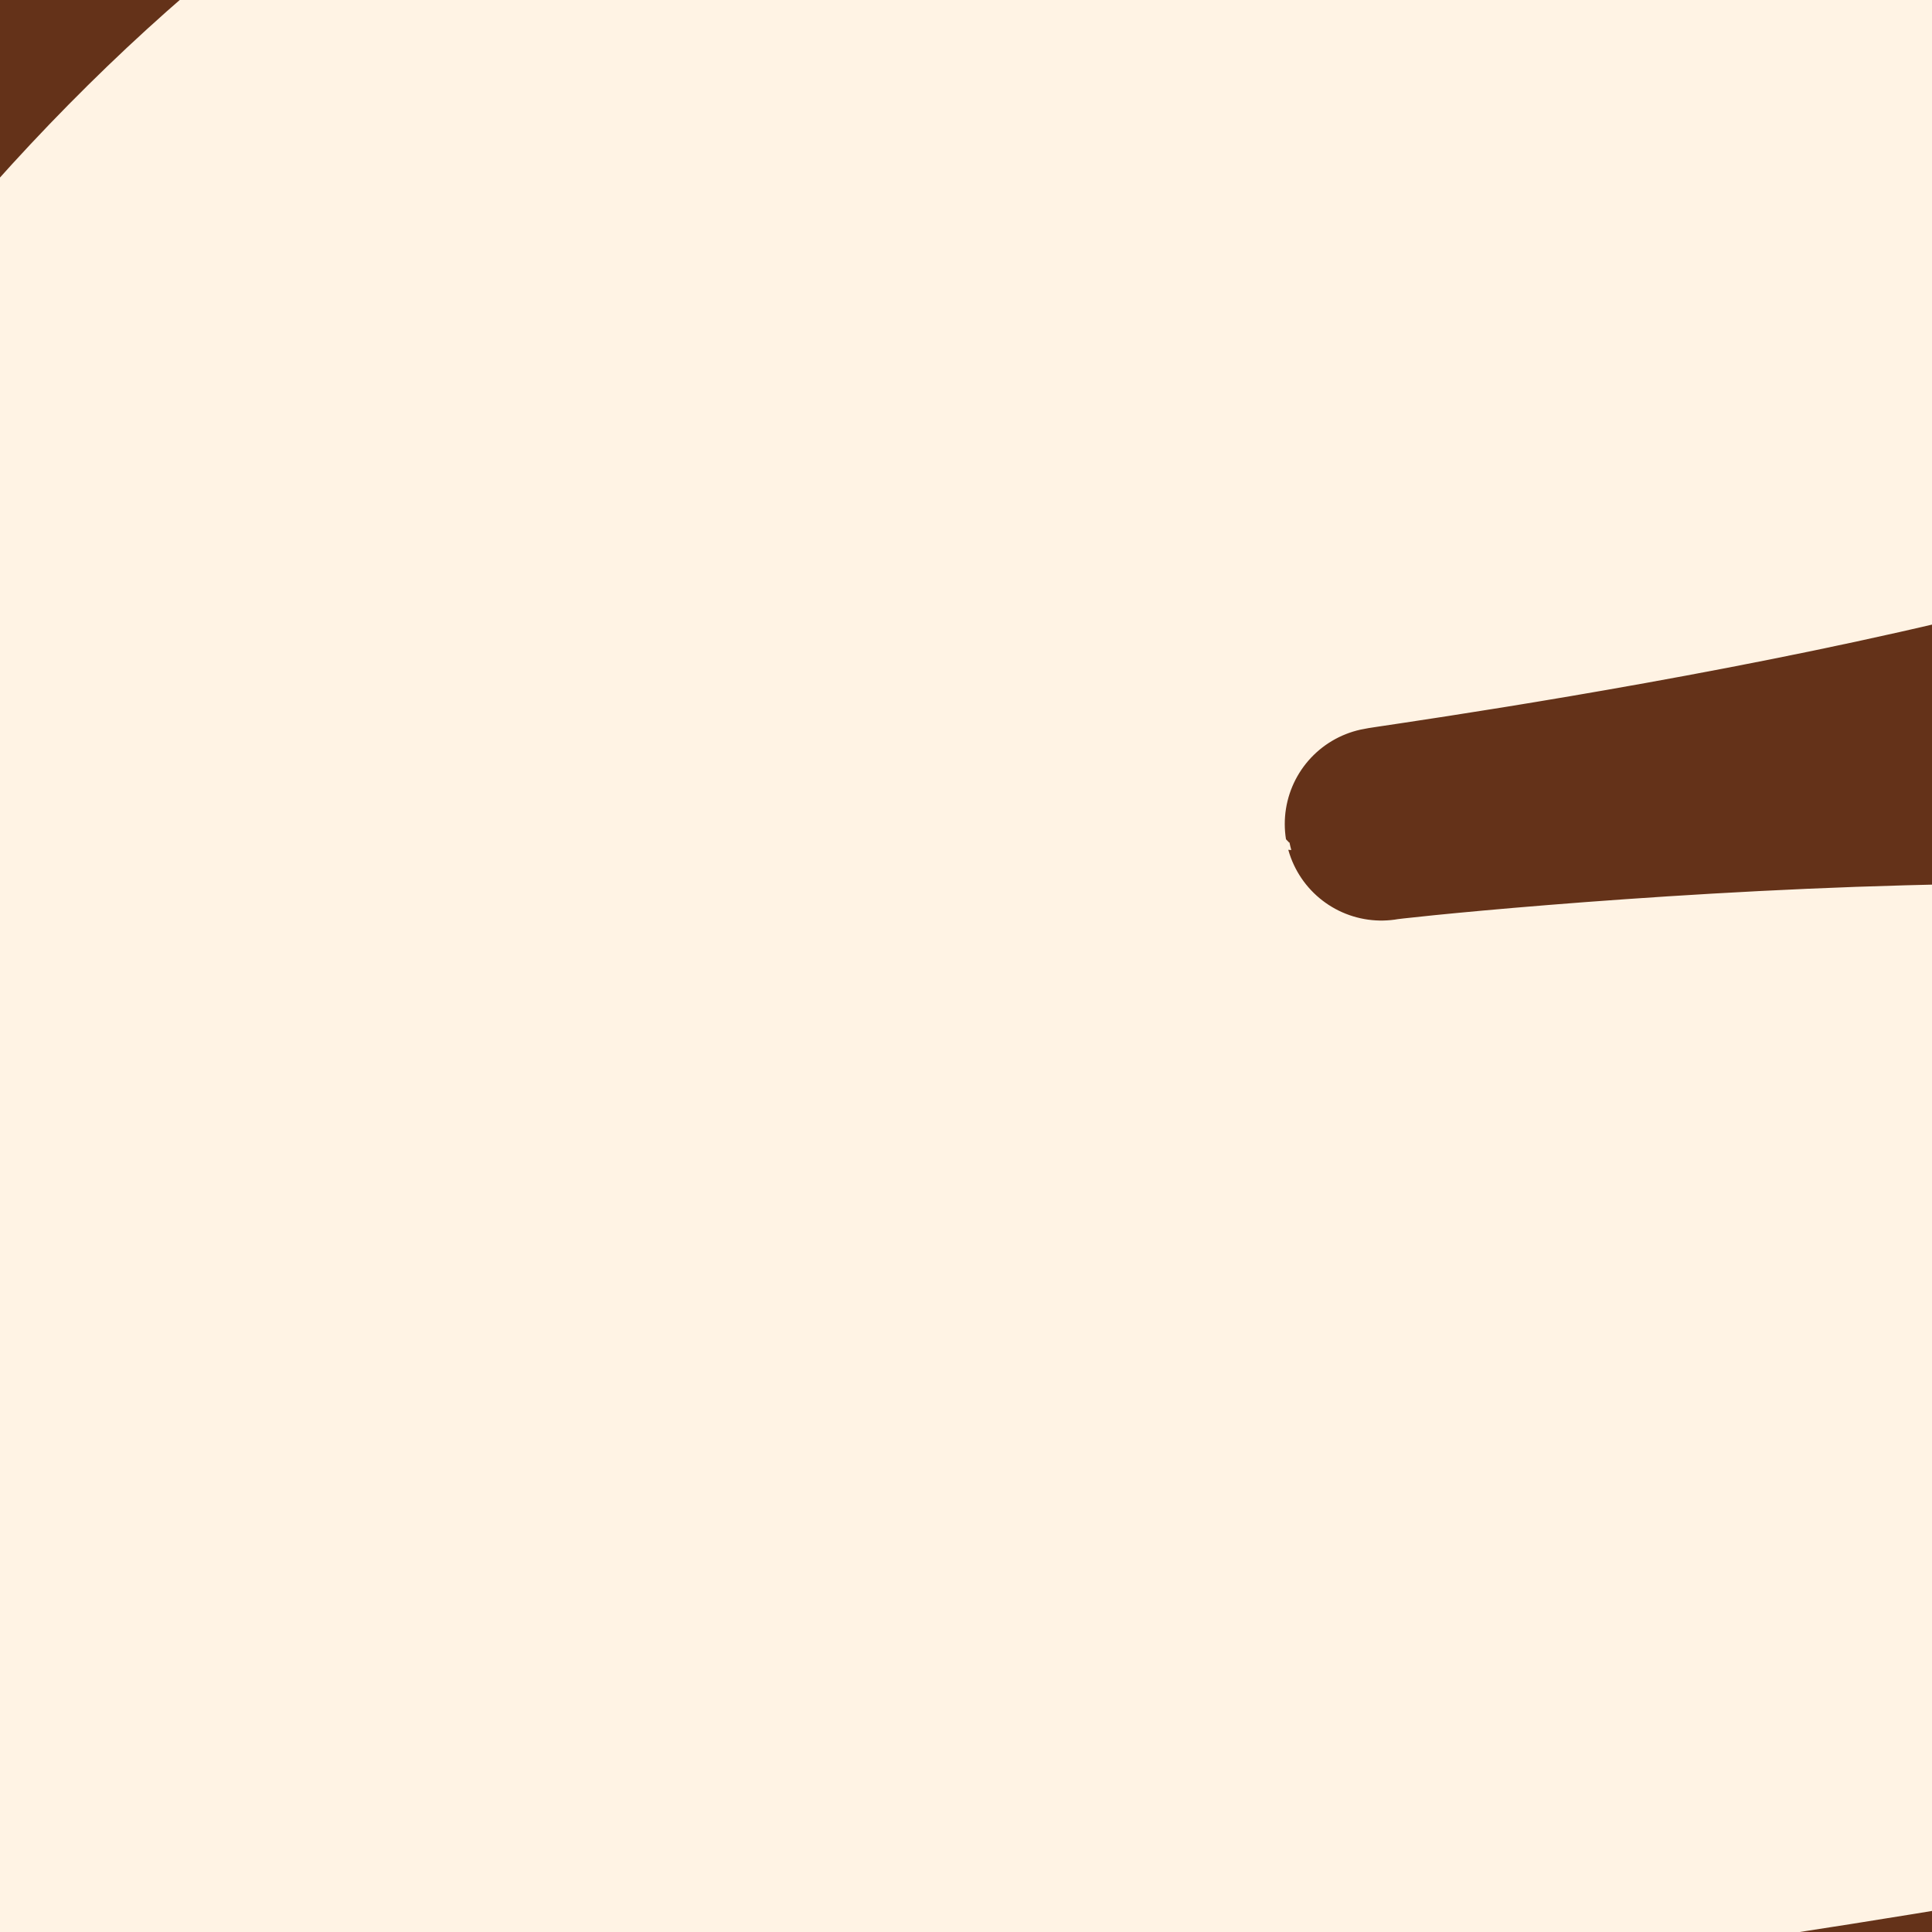
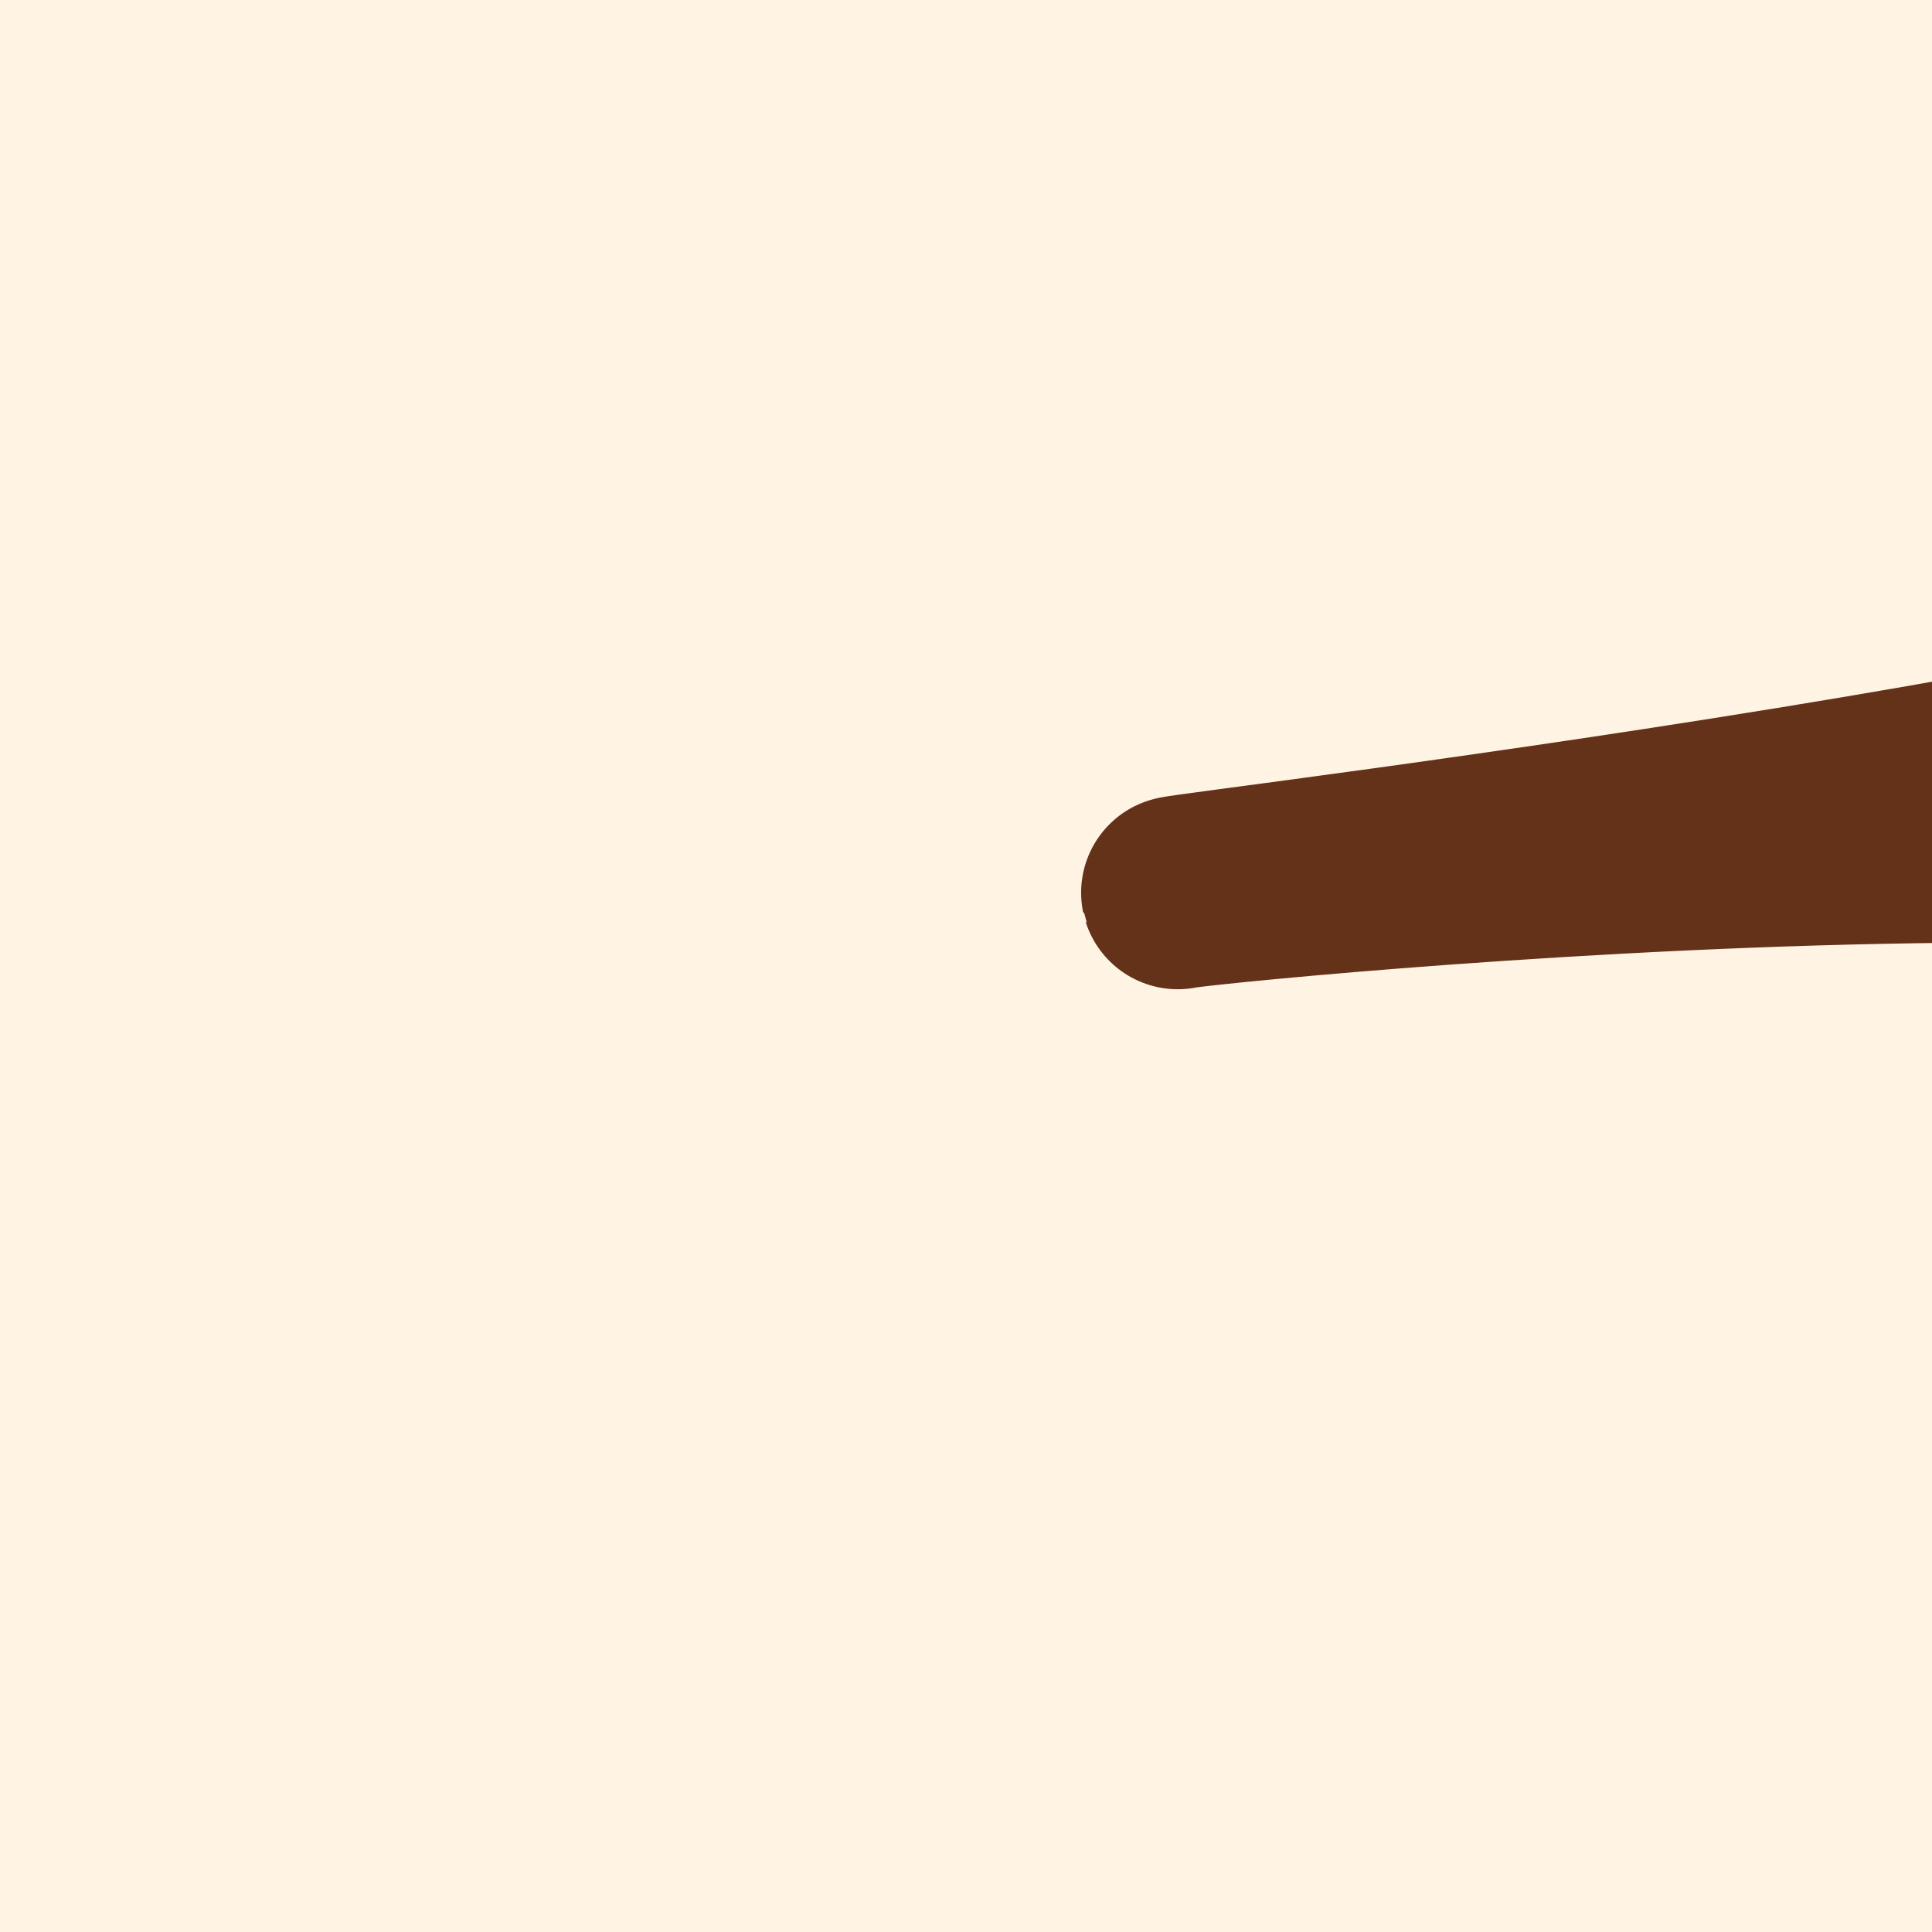
<svg xmlns="http://www.w3.org/2000/svg" viewBox="0 0 500 500">
-   <g id="face" transform="matrix(1, 0, 0, 1, -2258.195, -142.5915)">
+   <defs />
+   <g id="shadow" transform="matrix(1, 0, 0, 1, 1221.136, 229.9043)" style="">
+     <g id="shell" style="" transform="matrix(1, 0, 0, 0.894872, -3512.829, -648.3562)">
+       <path class="cls-1" d="M3896.16,539.9c-32.83,61.12-85.61,466.67-36.63,699.75,49.2,233.78,184.16,426.93,371.12,364.76,117.67-38.39,228.07-157.88,302.8-269.63,74.46-112.72,113.24-217.69,81.74-249.5-34.72-34.8-129.59,22.65-214.64,92.4-85.24,69.18-160.67,150.65-160.68,150.6.16.68,88.84-158.73,161.12-343.78,71.66-187.18,126.93-400,46.1-555.4-46.15-88.88-160.53-110.07-274.66-83.24C4058.19,372.3,3944.19,446.74,3896.16,539.9Z" transform="translate(-362.6 -224.86)" style="fill: rgb(100, 50, 25); fill-rule: evenodd; stroke: rgb(100, 50, 25); stroke-miterlimit: 10; stroke-width: 50px;" />
+       <path class="cls-1" d="M3350.2,479.47c-38.89,58.72-130.93,387.69-105.13,647.24C3271,1386,3404.3,1737.62,3639.59,1703.77c119.26-16.77,221.86-115.93,288.84-218.34,66.81-103,98-209.24,70.63-253.71-61.08-99-391.34,174.52-390.54,175.6.17.88,107.88-166,201.29-361.85,92.85-197.31,171.39-423.63,100.4-574.89C3817.41,271.81,3464.12,301.66,3350.2,479.47Z" transform="translate(-362.6 -224.86)" style="fill: rgb(100, 50, 25); fill-rule: evenodd; stroke: rgb(100, 50, 25); stroke-miterlimit: 10; stroke-width: 50px;" />
+       <path class="cls-1" d="M1312.14,379.92C1171.2,376,1013.82,484.84,974.76,631c-43,160.76,19.94,284.6,92.17,373.1,72.47,87.68,154.25,140,154.51,139,.12-.34-150.89-97.14-179.84-94-33.92,4.58-166.68,66.48-154.83,115.69,16.44,72.85,59.58,164.7,129.5,250,70,84.76,166.87,163,293.78,196,230.08,60.74,394.82-48.93,401.55-322.63,7.31-294.69-183.84-410.53-243.88-454.87-63.92-48-110.74-76.09-110.72-76.12.16-.42,176.59,94.05,216.35,84,30.84-7.63,100.05-113.1,94.68-154.14C1653.92,577.33,1474.52,383.91,1312.14,379.92Z" transform="translate(-362.6 -224.86)" style="fill: rgb(100, 50, 25); fill-rule: evenodd; stroke: rgb(100, 50, 25); stroke-miterlimit: 10; stroke-width: 50px;" />
+       <path class="cls-1" d="M1641.62,464.47c-40.23,47.23-35.68,315.65-19.9,530.15,16.2,213.3,105.3,606.34,139.13,636.66,34.26,30,240.25,104.28,268.39,60.4,18.24-27.77,29.75-439.86,29.84-440,0,0,13.07,411.64,30.51,446.64,26.58,54.66,234.76,13.3,261.68-3.31,26.49-14.85,97.75-281.36,123.14-535,25-253.15,50.47-625.94,15-676.93-35.27-51.09-380.66-91.44-406.9-28.38-16,38.51-33,391.43-32.9,391.25,0,0-8.22-354.51-23.37-400.13C2011.6,401.74,1681.58,418.15,1641.62,464.47Z" transform="translate(-362.6 -224.86)" style="fill: rgb(100, 50, 25); fill-rule: evenodd; stroke: rgb(100, 50, 25); stroke-miterlimit: 10; stroke-width: 50px;" />
+       <path class="cls-1" d="M2872,356.21c-137.33,2.29-268.64,129.36-355.82,304.19-87.46,175.14-130.81,398-98.74,599.34,51.95,322.19,269.11,537.56,496.52,513.63,178.43-18.92,299.51-152,370.23-286.69,70.58-135.37,90.8-272.39,64.26-314.15-42.21-64.69-397.25-.87-397.1-2.24-.11,1.4,343.77-66.59,385.81-122.2,31.11-40-25.28-243.54-64-281.93-46.33-45.32-305.51-2.77-305.41-3.08-.08.71,345.19-46.2,387.43-99.18C3386.76,627.06,3127.6,353.21,2872,356.21Z" transform="translate(-362.6 -224.86)" style="fill: rgb(100, 50, 25); fill-rule: evenodd; stroke: rgb(100, 50, 25); stroke-miterlimit: 10; stroke-width: 50px;" />
+     </g>
+     <g transform="matrix(1, 0, 0, 1, 2129.499, 1487.064)">
+       <path class="cls-2" d="M -5063.822 -2727.069 C -5103.032 -2679.679 -5196.122 -2414.009 -5171.352 -2200.159 C -5146.352 -1986.159 -5015.952 -1688.709 -4781.772 -1677.159 C -4545.152 -1665.279 -4366.502 -1934.319 -4419.852 -2023.429 C -4480.612 -2122.679 -4811.952 -1933.799 -4810.942 -1933.029 C -4810.842 -1933.119 -4702.442 -2057.749 -4607.942 -2215.729 C -4513.942 -2373.879 -4433.842 -2565.379 -4503.942 -2703.479 C -4595.262 -2884.189 -4949.102 -2869.189 -5063.822 -2727.069 Z" style="fill-rule: evenodd; stroke: rgb(100, 50, 25); stroke-linecap: round; stroke-linejoin: round; stroke-width: 50px; fill: rgb(100, 50, 25);" />
+       <path class="cls-2" d="M -4146.665 -1834.138 C -4359.305 -1832.768 -4568.305 -2151.728 -4531.375 -2415.868 C -4501.535 -2627.348 -4327.795 -2766.428 -4138.435 -2758.978 C -3841.305 -2747.048 -3734.655 -2439.558 -3777.365 -2382.448 C -3811.365 -2336.888 -4097.745 -2367.078 -4097.795 -2366.688 C -4097.795 -2367.058 -3819.935 -2334.178 -3786.285 -2299.318 C -3761.285 -2273.808 -3806.185 -2136.698 -3836.505 -2110.558 C -3872.995 -2079.388 -4078.315 -2101.558 -4078.345 -2101.308 C -4078.345 -2101.458 -3901.015 -2077.708 -3867.715 -2043.748 C -3843.455 -2018.938 -3949.055 -1835.428 -4146.665 -1834.138 Z" style="fill-rule: evenodd; stroke: rgb(100, 50, 25); stroke-linecap: round; stroke-linejoin: round; stroke-width: 50px; fill: rgb(100, 50, 25);" />
+       <path class="cls-2" d="M -3534.804 -2710.596 C -3752.724 -2720.776 -3948.354 -2376.856 -3897.064 -2115.146 C -3856.284 -1905.576 -3685.144 -1776.006 -3499.964 -1786.756 C -3182.504 -1804.756 -3134.874 -2174.616 -3152.724 -2244.756 C -3167.584 -2303.066 -3546.463 -2274.12 -3546.383 -2273.65 C -3546.383 -2273.65 -3457.898 -2202.647 -3465.799 -2165.055 C -3477.061 -2111.475 -3558.694 -2073.529 -3557.624 -2088.491 C -3549.174 -2209.351 -3579.279 -2369.23 -3593.359 -2474.66 C -3598.629 -2514.27 -3533.957 -2290.186 -3506.377 -2284.696 C -3478.727 -2279.566 -3184.264 -2272.086 -3163.464 -2305.696 C -3145.264 -2334.946 -3260.134 -2697.606 -3534.804 -2710.596 Z" style="fill-rule: evenodd; stroke: rgb(100, 50, 25); stroke-linecap: round; stroke-linejoin: round; stroke-width: 50px; fill: rgb(100, 50, 25);" />
+       <path class="cls-2" d="M -1422.01 -1853.55 C -1403.084 -1873.711 -1391.092 -1973.565 -1389.073 -2059.78 C -1387.659 -2120.204 -1251.176 -2183.363 -1255.973 -2249.209 C -1267.615 -2409.007 -1332.153 -2660.369 -1360.563 -2675.759 C -1388.823 -2691.339 -1560.893 -2714.859 -1584.383 -2682.659 C -1599.783 -2661.659 -1607.803 -2338.939 -1607.773 -2338.939 C -1607.743 -2338.939 -1620.023 -2658.939 -1634.643 -2680.259 C -1656.993 -2713.079 -1829.963 -2664.839 -1851.823 -2652.389 C -1873.823 -2640.119 -1928.963 -2460.269 -1944.993 -2293.589 L -1706.472 -2046.67 C -1706.452 -2046.67 -1700.862 -1856.67 -1688.972 -1826.83 C -1677.462 -1798.33 -1454.25 -1819.61 -1422.01 -1853.55 Z" style="fill-rule: evenodd; stroke: rgb(100, 50, 25); stroke-linecap: round; stroke-linejoin: round; stroke-width: 50px; fill: rgb(100, 50, 25);" />
+       <path class="cls-2" d="M -2174.258 -2734.113 C -2392.178 -2744.293 -2587.808 -2400.373 -2536.518 -2138.663 C -2495.738 -1929.093 -2324.598 -1799.523 -2139.418 -1810.273 C -1821.958 -1828.273 -1774.328 -2198.133 -1792.178 -2268.273 C -1807.038 -2326.583 -2118.118 -2286.543 -2118.038 -2286.073 C -2118.038 -2286.073 -2158.218 -2089.013 -2156.398 -2114.473 C -2147.948 -2235.333 -2148.468 -2340.973 -2162.548 -2446.403 C -2167.818 -2486.013 -2140.128 -2313.703 -2112.548 -2308.213 C -2084.898 -2303.083 -1823.718 -2295.603 -1802.918 -2329.213 C -1784.718 -2358.463 -1899.588 -2721.123 -2174.258 -2734.113 Z" style="fill-rule: evenodd; stroke: rgb(100, 50, 25); stroke-linecap: round; stroke-linejoin: round; stroke-width: 50px; fill: rgb(100, 50, 25);" />
+       <path class="cls-2" d="M -2494.099 -1855.874 L -2536.309 -2432.224 C -2546.459 -2714.484 -3021.309 -2719.544 -3095.309 -2661.224 C -3169.889 -2604.224 -3251.949 -1909.574 -3216.809 -1876.224 C -3181.269 -1842.674 -2944.949 -1796.714 -2908.219 -1830.734 C -2871.409 -1865.044 -2899.869 -2107.054 -2899.929 -2107.054 C -2899.819 -2107.054 -2833.179 -1843.054 -2786.689 -1812.544 C -2752.469 -1790.434 -2521.509 -1816.374 -2494.099 -1855.874 Z M -2851.159 -2394.424 C -2859.099 -2335.044 -2886.159 -2299.894 -2886.159 -2299.894 C -2878.892 -2363.707 -2871.599 -2427.517 -2864.279 -2491.324 C -2864.279 -2491.324 -2843.139 -2454.354 -2851.159 -2394.424 Z" style="fill-rule: evenodd; stroke: rgb(100, 50, 25); stroke-linecap: round; stroke-linejoin: round; stroke-width: 50px; fill: rgb(100, 50, 25);" />
+     </g>
+   </g>
+   <g id="face" transform="matrix(1, 0, 0, 1, -2293.858, -454.6449)" style="">
    <g transform="matrix(1, 0, 0, 1, 5641.381, 1963.51)">
      <path class="cls-2" d="M -5063.822 -2727.069 C -5103.032 -2679.679 -5196.122 -2414.009 -5171.352 -2200.159 C -5146.352 -1986.159 -5015.952 -1688.709 -4781.772 -1677.159 C -4545.152 -1665.279 -4366.502 -1934.319 -4419.852 -2023.429 C -4480.612 -2122.679 -4811.952 -1933.799 -4810.942 -1933.029 C -4810.842 -1933.119 -4702.442 -2057.749 -4607.942 -2215.729 C -4513.942 -2373.879 -4433.842 -2565.379 -4503.942 -2703.479 C -4595.262 -2884.189 -4949.102 -2869.189 -5063.822 -2727.069 Z" style="fill: rgb(255, 243, 228); fill-rule: evenodd; stroke: rgb(100, 50, 25); stroke-linecap: round; stroke-linejoin: round; stroke-width: 50px;" />
      <path class="cls-2" d="M -4146.665 -1834.138 C -4359.305 -1832.768 -4568.305 -2151.728 -4531.375 -2415.868 C -4501.535 -2627.348 -4327.795 -2766.428 -4138.435 -2758.978 C -3841.305 -2747.048 -3734.655 -2439.558 -3777.365 -2382.448 C -3811.365 -2336.888 -4097.745 -2367.078 -4097.795 -2366.688 C -4097.795 -2367.058 -3819.935 -2334.178 -3786.285 -2299.318 C -3761.285 -2273.808 -3806.185 -2136.698 -3836.505 -2110.558 C -3872.995 -2079.388 -4078.315 -2101.558 -4078.345 -2101.308 C -4078.345 -2101.458 -3901.015 -2077.708 -3867.715 -2043.748 C -3843.455 -2018.938 -3949.055 -1835.428 -4146.665 -1834.138 Z" style="fill: rgb(255, 243, 228); fill-rule: evenodd; stroke: rgb(100, 50, 25); stroke-linecap: round; stroke-linejoin: round; stroke-width: 50px;" />
-       <path class="cls-2" d="M -3534.804 -2710.596 C -3752.724 -2720.776 -3948.354 -2376.856 -3897.064 -2115.146 C -3856.284 -1905.576 -3685.144 -1776.006 -3499.964 -1786.756 C -3182.504 -1804.756 -3134.874 -2174.616 -3152.724 -2244.756 C -3167.584 -2303.066 -3546.463 -2274.12 -3546.383 -2273.65 C -3546.383 -2273.65 -3457.898 -2202.647 -3465.799 -2165.055 C -3477.061 -2111.475 -3558.694 -2073.529 -3557.624 -2088.491 C -3549.174 -2209.351 -3579.279 -2369.23 -3593.359 -2474.66 C -3598.629 -2514.27 -3533.957 -2290.186 -3506.377 -2284.696 C -3478.727 -2279.566 -3184.264 -2272.086 -3163.464 -2305.696 C -3145.264 -2334.946 -3260.134 -2697.606 -3534.804 -2710.596 Z" style="fill: rgb(255, 243, 228); fill-rule: evenodd; stroke: rgb(100, 50, 25); stroke-linecap: round; stroke-linejoin: round; stroke-width: 50px;" />
-       <path class="cls-2" d="M -1422.01 -1853.55 C -1403.084 -1873.711 -1391.092 -1973.565 -1389.073 -2059.78 C -1387.659 -2120.204 -1251.176 -2183.363 -1255.973 -2249.209 C -1267.615 -2409.007 -1332.153 -2660.369 -1360.563 -2675.759 C -1388.823 -2691.339 -1560.893 -2714.859 -1584.383 -2682.659 C -1599.783 -2661.659 -1607.803 -2338.939 -1607.773 -2338.939 C -1607.743 -2338.939 -1620.023 -2658.939 -1634.643 -2680.259 C -1656.993 -2713.079 -1829.963 -2664.839 -1851.823 -2652.389 C -1873.823 -2640.119 -1928.963 -2460.269 -1944.993 -2293.589 L -1706.472 -2046.67 C -1706.452 -2046.67 -1700.862 -1856.67 -1688.972 -1826.83 C -1677.462 -1798.33 -1454.25 -1819.61 -1422.01 -1853.55 Z" style="fill: rgb(255, 243, 228); fill-rule: evenodd; stroke: rgb(100, 50, 25); stroke-linecap: round; stroke-linejoin: round; stroke-width: 50px;" />
+       <path class="cls-2" d="M -3534.804 -2710.596 C -3752.724 -2720.776 -3948.354 -2376.856 -3897.064 -2115.146 C -3856.284 -1905.576 -3685.144 -1776.006 -3499.964 -1786.756 C -3182.504 -1804.756 -3134.874 -2174.616 -3152.724 -2244.756 C -3167.584 -2303.066 -3546.463 -2274.12 -3546.383 -2273.65 C -3546.383 -2273.65 -3550.136 -2168.449 -3550.976 -2124.99 C -3551.773 -2083.78 -3536.164 -2083.696 -3468.672 -2069.717 C -3437.707 -2063.304 -3558.22 -2077.353 -3557.624 -2088.491 C -3551.147 -2209.473 -3551.904 -2349.676 -3565.984 -2455.106 C -3571.254 -2494.716 -3533.957 -2290.186 -3506.377 -2284.696 C -3478.727 -2279.566 -3184.264 -2272.086 -3163.464 -2305.696 C -3145.264 -2334.946 -3260.134 -2697.606 -3534.804 -2710.596 Z" style="fill: rgb(255, 243, 228); fill-rule: evenodd; stroke: rgb(100, 50, 25); stroke-linecap: round; stroke-linejoin: round; stroke-width: 50px;" />
+       <path class="cls-2" d="M -1422.01 -1853.55 C -1403.084 -1873.711 -1391.092 -1973.565 -1389.073 -2059.78 C -1387.659 -2120.204 -1251.176 -2183.363 -1255.973 -2249.209 C -1267.615 -2409.007 -1332.153 -2660.369 -1360.563 -2675.759 C -1388.823 -2691.339 -1560.893 -2714.859 -1584.383 -2682.659 C -1599.783 -2661.659 -1607.803 -2338.939 -1607.773 -2338.939 C -1607.743 -2338.939 -1620.023 -2658.939 -1634.643 -2680.259 C -1656.993 -2713.079 -1829.963 -2664.839 -1851.823 -2652.389 C -1873.823 -2640.119 -1928.963 -2460.269 -1944.993 -2293.589 L -1742.742 -2073.048 C -1742.722 -2073.048 -1700.862 -1856.67 -1688.972 -1826.83 C -1677.462 -1798.33 -1454.25 -1819.61 -1422.01 -1853.55 Z" style="fill: rgb(255, 243, 228); fill-rule: evenodd; stroke: rgb(100, 50, 25); stroke-linecap: round; stroke-linejoin: round; stroke-width: 50px;" />
      <path class="cls-2" d="M -2174.258 -2734.113 C -2392.178 -2744.293 -2587.808 -2400.373 -2536.518 -2138.663 C -2495.738 -1929.093 -2324.598 -1799.523 -2139.418 -1810.273 C -1821.958 -1828.273 -1774.328 -2198.133 -1792.178 -2268.273 C -1807.038 -2326.583 -2118.118 -2286.543 -2118.038 -2286.073 C -2118.038 -2286.073 -2158.218 -2089.013 -2156.398 -2114.473 C -2147.948 -2235.333 -2148.468 -2340.973 -2162.548 -2446.403 C -2167.818 -2486.013 -2140.128 -2313.703 -2112.548 -2308.213 C -2084.898 -2303.083 -1823.718 -2295.603 -1802.918 -2329.213 C -1784.718 -2358.463 -1899.588 -2721.123 -2174.258 -2734.113 Z" style="fill: rgb(255, 243, 228); fill-rule: evenodd; stroke: rgb(100, 50, 25); stroke-linecap: round; stroke-linejoin: round; stroke-width: 50px;" />
-       <path class="cls-2" d="M -2494.099 -1855.874 L -2536.309 -2432.224 C -2546.459 -2714.484 -3021.309 -2719.544 -3095.309 -2661.224 C -3169.889 -2604.224 -3251.949 -1909.574 -3216.809 -1876.224 C -3181.269 -1842.674 -2944.949 -1796.714 -2908.219 -1830.734 C -2871.409 -1865.044 -2899.869 -2107.054 -2899.929 -2107.054 C -2899.819 -2107.054 -2833.179 -1843.054 -2786.689 -1812.544 C -2752.469 -1790.434 -2521.509 -1816.374 -2494.099 -1855.874 Z M -2851.159 -2394.424 C -2859.099 -2335.044 -2886.159 -2299.894 -2886.159 -2299.894 C -2878.892 -2363.707 -2871.599 -2427.517 -2864.279 -2491.324 C -2864.279 -2491.324 -2843.139 -2454.354 -2851.159 -2394.424 Z" style="fill: rgb(255, 243, 228); fill-rule: evenodd; stroke: rgb(100, 50, 25); stroke-linecap: round; stroke-linejoin: round; stroke-width: 50px;" />
+       <path class="cls-2" d="M -2494.099 -1855.874 L -2536.309 -2432.224 C -2546.459 -2714.484 -3021.309 -2719.544 -3095.309 -2661.224 C -3169.889 -2604.224 -3251.949 -1909.574 -3216.809 -1876.224 C -3181.269 -1842.674 -2944.949 -1796.714 -2908.219 -1830.734 C -2871.409 -1865.044 -2899.869 -2107.054 -2899.929 -2107.054 C -2899.819 -2107.054 -2833.179 -1843.054 -2786.689 -1812.544 C -2752.469 -1790.434 -2521.509 -1816.374 -2494.099 -1855.874 Z M -2875.487 -2397.465 C -2883.427 -2338.085 -2886.159 -2299.894 -2886.159 -2299.894 C -2878.892 -2363.707 -2871.599 -2427.517 -2864.279 -2491.324 C -2864.279 -2491.324 -2867.467 -2457.395 -2875.487 -2397.465 Z" style="fill: rgb(255, 243, 228); fill-rule: evenodd; stroke: rgb(100, 50, 25); stroke-linecap: round; stroke-linejoin: round; stroke-width: 50px;" />
    </g>
    <g id="shell-2" data-name="shell">
      <path class="cls-2" d="M3906.5,443.07c-33.23,51.48-88.54,394.36-41.1,604.1,47.69,209.83,181.17,410.73,370.08,412.23,236.62,1.79,452.92-306.75,390.2-389.21-71.45-91.83-380.67,132.93-379.58,133.59.07-.09,90.3-124.22,163.6-287,72.8-162.94,128.68-364.59,48.38-522.24C4365.93,213.67,4003.17,288.91,3906.5,443.07Z" transform="translate(-362.6 -224.86)" style="fill: rgb(255, 243, 228); fill-rule: evenodd; stroke: rgb(100, 50, 25); stroke-linecap: round; stroke-linejoin: round; stroke-width: 50px;" />
      <path class="cls-2" d="M3361,360.35c-39.21,47.39-132.3,313.06-107.53,526.91,25,214,155.4,511.45,389.58,523,236.62,11.88,415.27-257.16,361.92-346.27-60.76-99.25-392.1,89.63-391.09,90.4.1-.09,108.5-124.72,203-282.7,94-158.15,174.1-349.65,104-487.75C3829.56,203.23,3475.72,218.23,3361,360.35Z" transform="translate(-362.6 -224.86)" style="fill: rgb(255, 243, 228); fill-rule: evenodd; stroke: rgb(100, 50, 25); stroke-linecap: round; stroke-linejoin: round; stroke-width: 50px;" />
      <path class="cls-2" d="M1322.84,325.77c-140.87,6.53-297.61,124-336.5,274.43C901.93,931.1,1237,1041.24,1236,1042c.14-.17-152.22-57.45-181.43-47.49-34.06,11.2-168.3,110.57-156.47,158.87,33.76,138.65,173.76,317.8,429.36,302.33,232.13-13.78,395.39-139.92,400.47-376.21,5.48-254.38-186.33-331.66-246.73-363.42C1417,681.79,1369.93,662.59,1370,662.58c.17-.21,177.33,60.81,217,47.17,30.79-10.82,99.29-109.46,93.67-144.06C1665.84,473.46,1485.18,317.88,1322.84,325.77Z" transform="translate(-362.6 -224.86)" style="fill: rgb(255, 243, 228); fill-rule: evenodd; stroke: rgb(100, 50, 25); stroke-linecap: round; stroke-linejoin: round; stroke-width: 50px;" />
      <path class="cls-2" d="M1652.8,375.54c-39.92,43.43-33.65,277.25-16.51,462.19,17.58,184.9,109.11,510.46,143,529.45,34.48,18.55,239.87,48.34,267.49,9.13,17.94-25.88,27.25-370.29,27.35-370.3s15.13,341.31,32.62,368.21c26.72,40.8,232.91-13.6,259.5-27.56,26.16-14.35,96-235.51,120.74-442.09,24.29-206.63,49.06-509.37,13.47-550.22-35.32-41.75-381-65.81-406.91-11.47-15.83,32.33-31,326.47-30.94,326.46s-10-294.12-25.38-331.45C2022.4,301,1692.44,331.27,1652.8,375.54Z" transform="translate(-362.6 -224.86)" style="fill: rgb(255, 243, 228); fill-rule: evenodd; stroke: rgb(100, 50, 25); stroke-linecap: round; stroke-linejoin: round; stroke-width: 50px;" />
      <path class="cls-2" d="M2883.13,249.88c-137.48,1.07-268.82,104.33-355.5,248-87,143.62-129.4,327.6-97,490.1,52.73,260.29,267.83,422.43,492.62,410.34,351.92-18.48,484.59-393.25,433-466.37-41.83-59-395.28-22.32-395-21.43-.19-.83,342.08-41,384.34-82.05,31.18-31.08-24.12-202.53-62.61-235.5-46.08-40.22-304.82-12.75-304.69-12.28-.07-.35,222.89-30.13,265-71.2C3274.47,479.4,3138.7,247.93,2883.13,249.88Z" transform="translate(-362.6 -224.86)" style="fill: rgb(255, 243, 228); fill-rule: evenodd; stroke: rgb(100, 50, 25); stroke-linecap: round; stroke-linejoin: round; stroke-width: 50px;" />
    </g>
  </g>
+   <text class="cls-4" style="white-space: pre; fill: rgb(100, 50, 25); font-family: Arial-Black, Arial; font-size: 128px; font-weight: 800; line-height: 204.8px; perspective-origin: 96.938px 0px; visibility: hidden;" x="970.175" y="4320.219">TM</text>
+   <g id="shockers-2" data-name="shockers" style="visibility: hidden;" transform="matrix(1, 0, 0, 1, -6011.751, -1346.226)">
+     <path class="cls-2" d="M 6324.046 1450.026 C 6432.936 1445.816 6554.276 1355.216 6585.966 1235.346 C 6656.136 970.816 6385.966 873.826 6385.726 874.176 C 6385.726 874.096 6509.396 923.026 6532.896 915.996 C 6560.246 907.636 6670.126 831.996 6661.316 792.816 C 6635.986 680.326 6521.316 529.946 6307.176 539.906 C 6112.886 549.076 5980.466 654.366 5984.646 844.506 C 5989.116 1049.126 6145.616 1121.126 6193.986 1147.046 C 6245.826 1174.616 6314.056 1200.626 6314.056 1200.636 C 6314.056 1200.646 6153.336 1140.196 6133.816 1151.006 C 6111.106 1163.386 6033.246 1229.696 6038.886 1257.516 C 6053.946 1331.466 6198.826 1454.706 6324.046 1450.026 Z" style="fill: rgb(255, 243, 228); fill-rule: evenodd; stroke: rgb(100, 50, 25); stroke-linecap: round; stroke-linejoin: round; stroke-width: 50px;" />
+     <path class="cls-2" d="M 6458.877 2015.369 C 6458.877 2015.269 6600.647 1979.709 6592.477 1758.369 C 6582.327 1476.109 6107.477 1471.049 6033.477 1529.369 C 5958.897 1586.369 5876.837 2281.019 5911.977 2314.369 C 5947.517 2347.919 6183.837 2393.879 6220.567 2359.859 C 6257.377 2325.549 6228.917 2083.539 6228.857 2083.539 C 6228.967 2083.539 6295.607 2347.539 6342.097 2378.049 C 6376.317 2400.159 6607.277 2374.219 6634.687 2334.719 C 6664.247 2292.019 6459.237 2015.169 6458.877 2015.369 Z M 6277.627 1796.169 C 6269.687 1855.549 6242.627 1890.699 6242.627 1890.699 C 6249.893 1826.886 6257.187 1763.076 6264.507 1699.269 C 6264.507 1699.269 6285.647 1736.239 6277.627 1796.169 L 6277.627 1796.169 Z" style="fill: rgb(255, 243, 228); fill-rule: evenodd; stroke: rgb(100, 50, 25); stroke-linecap: round; stroke-linejoin: round; stroke-width: 50px;" />
+     <path class="cls-2" d="M 1235.748 4045.343 C 1165.928 4117.013 1198.638 4742.693 1271.888 4820.093 C 1305.518 4855.273 1487.988 4895.293 1523.598 4872.443 C 1561.408 4848.063 1498.398 4621.753 1498.298 4621.763 C 1498.368 4621.763 1556.568 4842.883 1589.368 4867.923 C 1624.968 4894.693 1871.158 4859.233 1891.778 4819.113 C 1916.138 4771.763 1678.668 4481.953 1678.778 4432.413 C 1678.778 4393.413 1903.778 4112.413 1864.778 4065.833 C 1822.368 4015.033 1605.858 3988.833 1575.838 4004.563 C 1539.328 4023.333 1490.068 4263.663 1490.138 4263.673 C 1490.058 4263.673 1542.328 4009.593 1508.998 3998.043 C 1475.648 3986.273 1269.048 4010.953 1235.748 4045.343 Z" style="fill: rgb(255, 243, 228); fill-rule: evenodd; stroke: rgb(100, 50, 25); stroke-linecap: round; stroke-linejoin: round; stroke-width: 50px;" />
+     <path class="cls-2" d="M 6181.794 -574.736 C 5963.874 -584.916 5768.244 -240.996 5819.534 20.714 C 5860.314 230.284 6031.454 359.854 6216.634 349.104 C 6534.094 331.104 6581.724 -38.756 6563.874 -108.896 C 6549.014 -167.206 6237.934 -127.166 6238.014 -126.696 C 6238.014 -126.696 6197.834 70.364 6199.654 44.904 C 6208.104 -75.956 6207.584 -181.596 6193.504 -287.026 C 6188.234 -326.636 6215.924 -154.326 6243.504 -148.836 C 6271.154 -143.706 6532.334 -136.226 6553.134 -169.836 C 6571.334 -199.086 6456.464 -561.746 6181.794 -574.736 Z" style="fill: rgb(255, 243, 228); fill-rule: evenodd; stroke: rgb(100, 50, 25); stroke-linecap: round; stroke-linejoin: round; stroke-width: 50px;" />
+     <path class="cls-3" d="M 6199.672 -549.672 C 6308.782 -554.742 6433.872 -646.272 6470.672 -766.342 C 6552.152 -1031.342 6286.332 -1126.342 6286.072 -1126.042 C 6286.072 -1126.112 6407.612 -1078.042 6431.432 -1085.242 C 6459.152 -1093.802 6572.432 -1170.242 6565.352 -1209.242 C 6545.042 -1321.502 6437.282 -1471.102 6222.622 -1459.792 C 6027.862 -1449.402 5890.462 -1343.192 5886.162 -1152.932 C 5881.542 -948.232 6035.072 -877.302 6082.342 -851.712 C 6133.012 -824.532 6211.652 -799.172 6211.642 -799.152 C 6211.632 -799.132 6041.972 -858.292 6021.972 -847.322 C 5998.722 -834.762 5917.972 -767.842 5922.452 -740.042 C 5934.382 -666.182 6074.222 -544.002 6199.672 -549.672 Z" style="fill: rgb(255, 243, 228); fill-rule: evenodd; stroke: rgb(100, 50, 25); stroke-linejoin: round; stroke-width: 50px;" />
+     <path class="cls-2" d="M 6651.801 -1582.627 C 6683.991 -1616.917 6685.331 -1804.627 6676.461 -1953.337 C 6667.591 -2102.047 6600.281 -2364.497 6571.871 -2379.887 C 6543.611 -2395.467 6371.541 -2418.987 6348.051 -2386.787 C 6332.651 -2365.787 6324.631 -2043.067 6324.661 -2043.067 C 6324.691 -2043.067 6312.411 -2363.067 6297.791 -2384.387 C 6275.441 -2417.207 6102.471 -2368.967 6080.611 -2356.517 C 6058.611 -2344.247 6003.471 -2164.397 5987.441 -1997.717 C 5971.411 -1831.037 5958.351 -1587.287 5987.041 -1555.847 C 6015.791 -1524.797 6285.691 -1513.777 6306.041 -1556.627 C 6318.331 -1582.777 6332.611 -1773.077 6332.631 -1773.077 C 6332.651 -1773.077 6338.241 -1583.077 6350.131 -1553.237 C 6361.641 -1524.737 6619.561 -1548.687 6651.801 -1582.627 Z" style="fill: rgb(255, 243, 228); fill-rule: evenodd; stroke: rgb(100, 50, 25); stroke-linecap: round; stroke-linejoin: round; stroke-width: 50px;" />
+   </g>
</svg>
